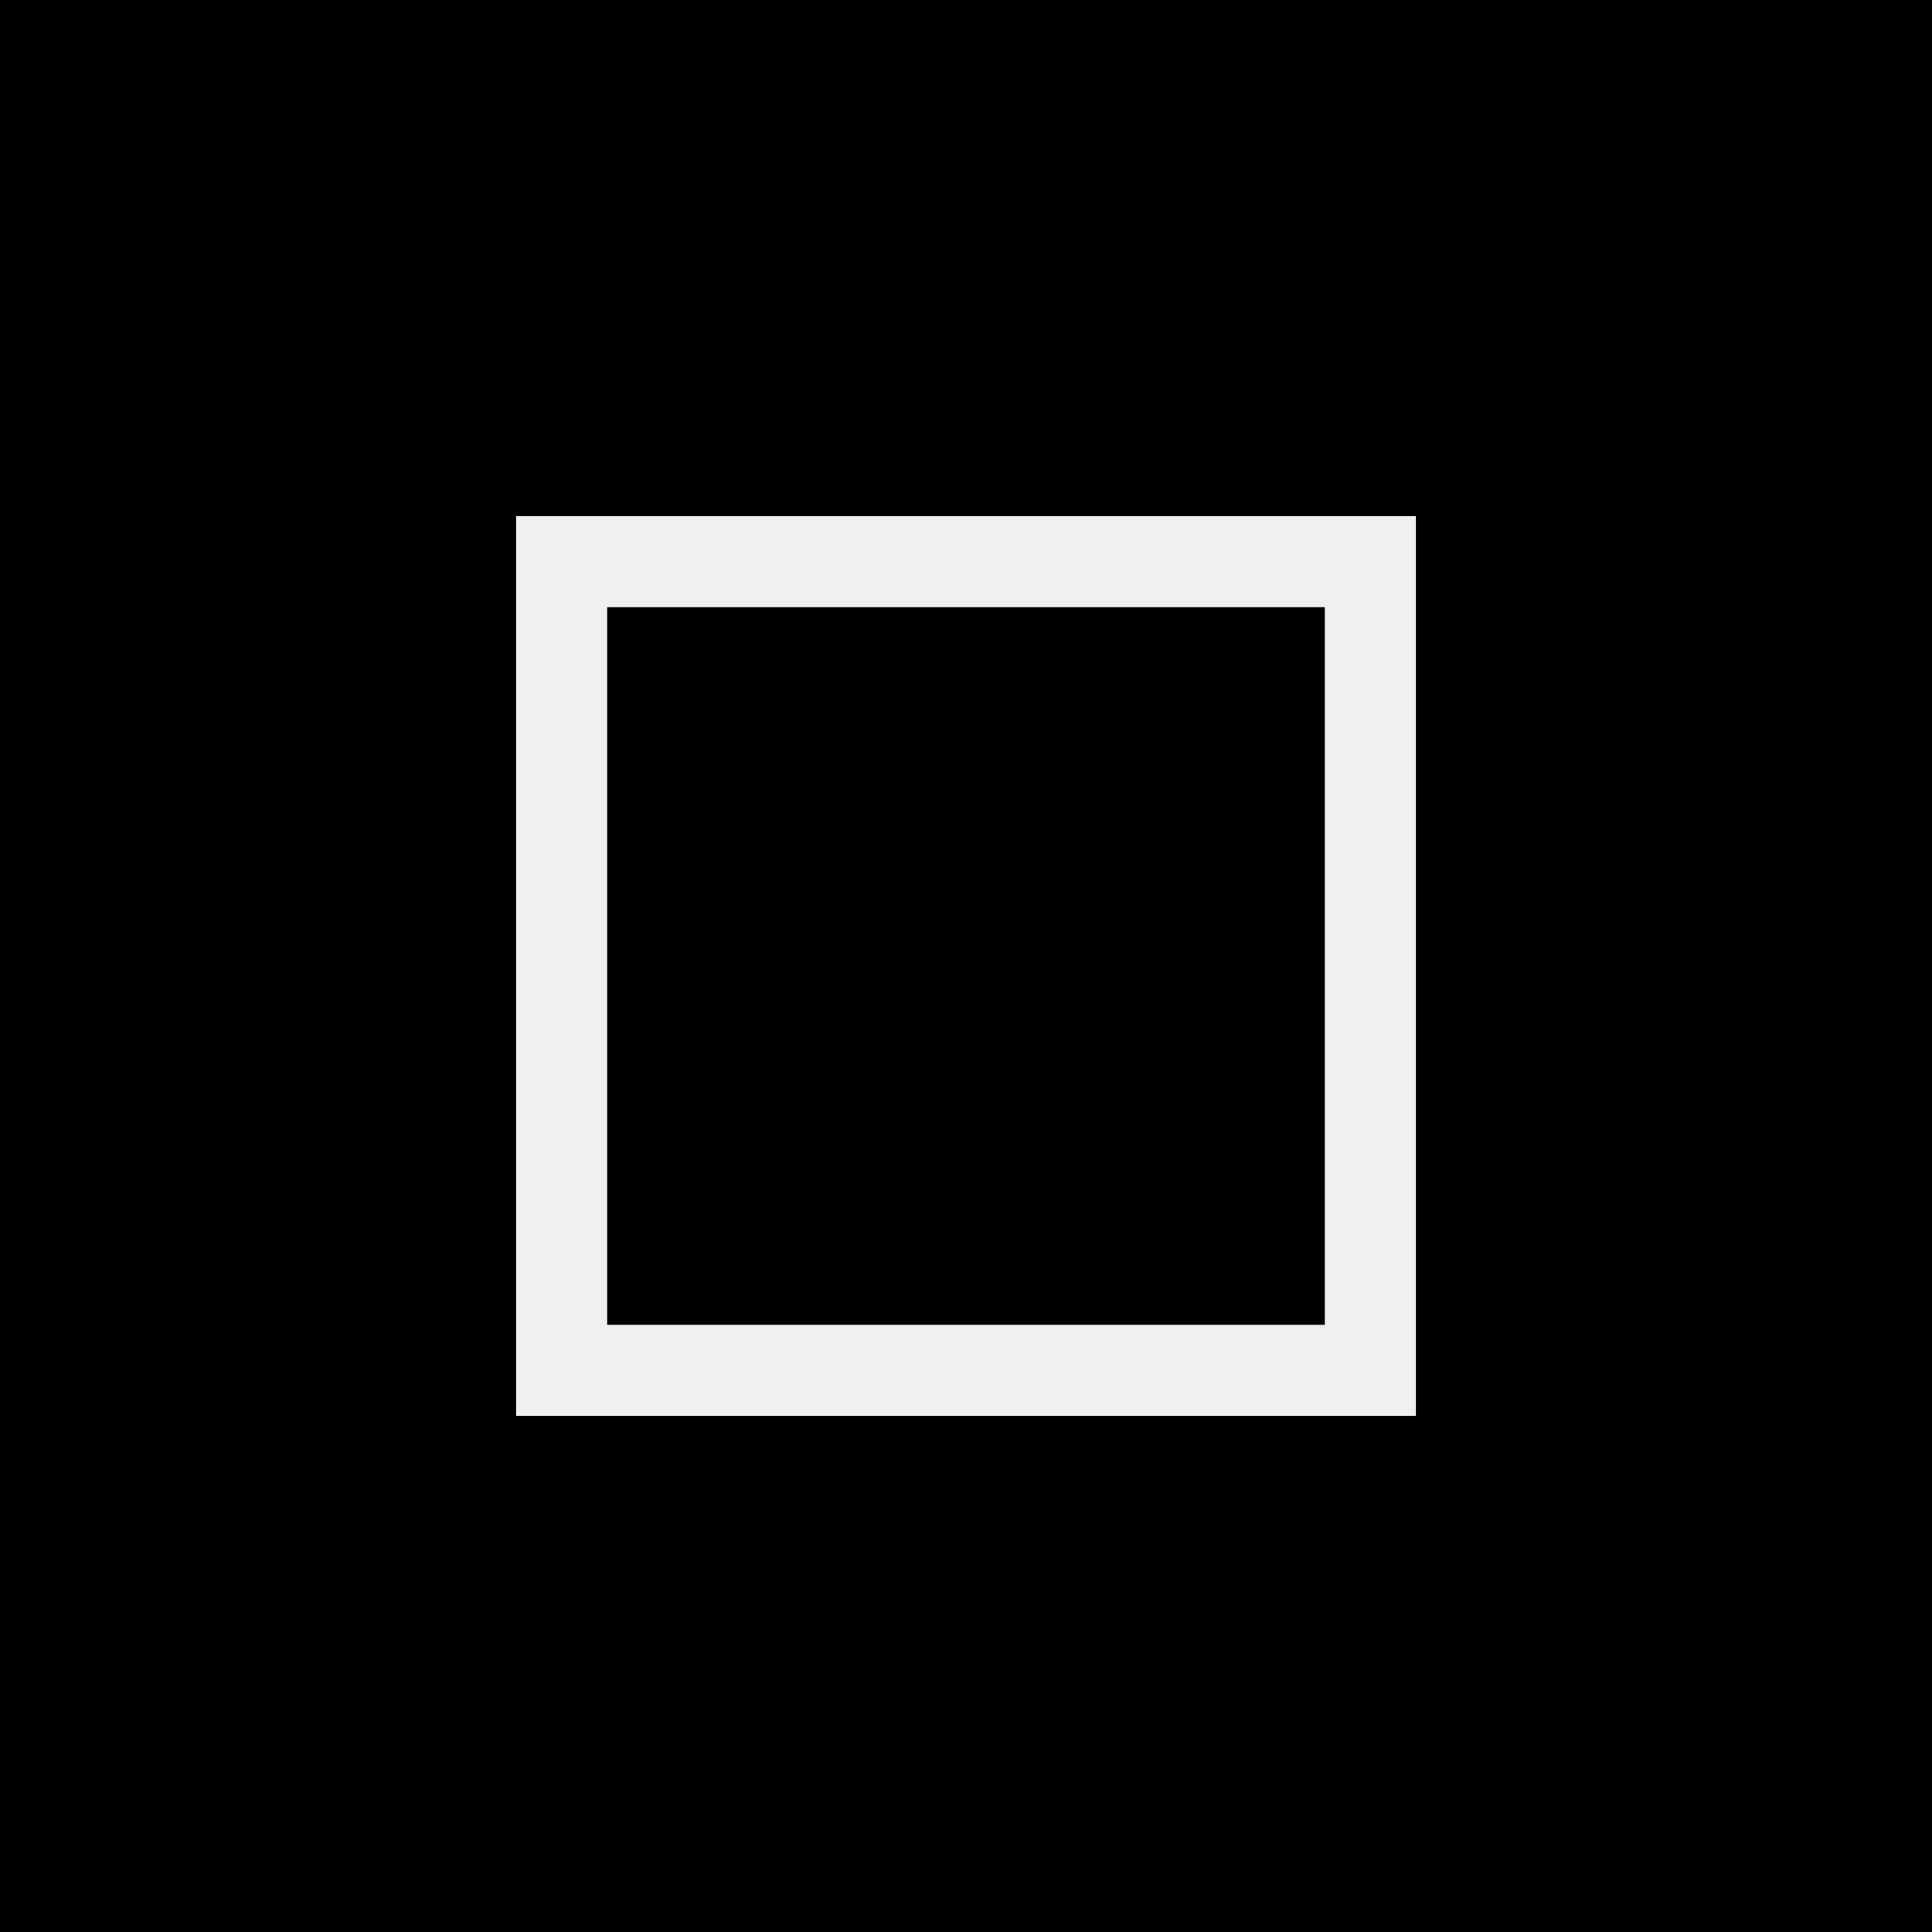
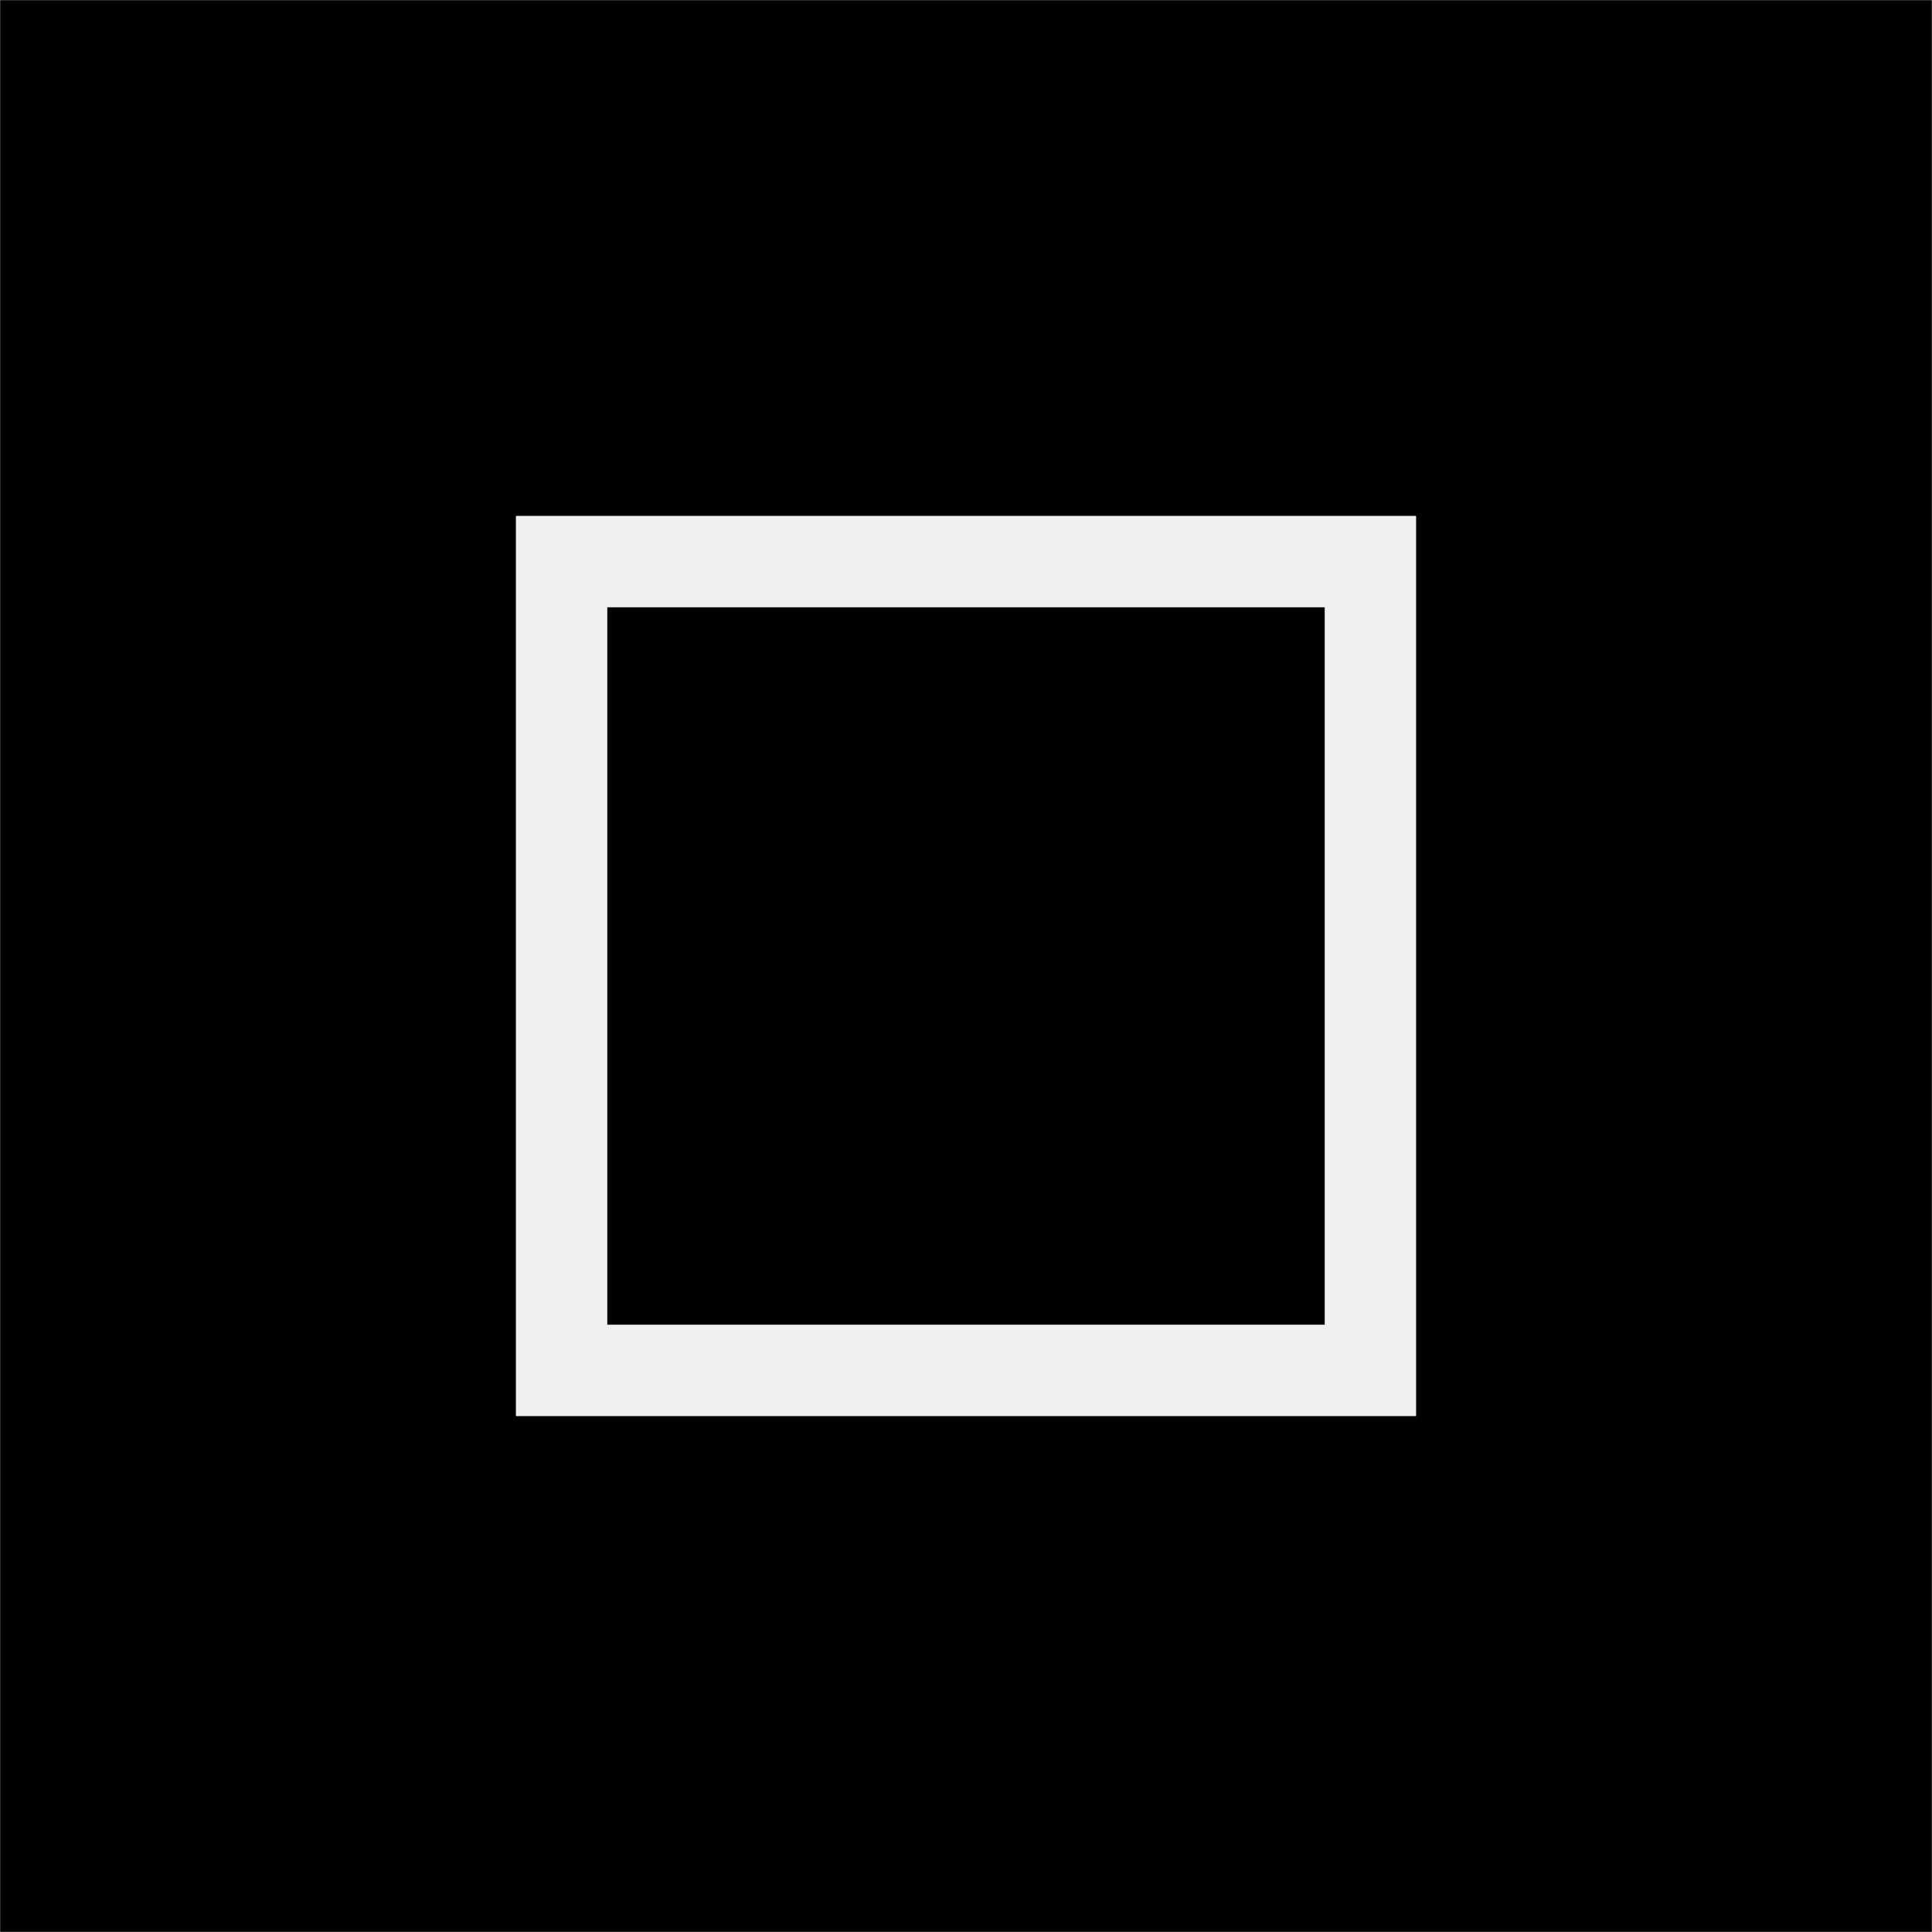
<svg xmlns="http://www.w3.org/2000/svg" version="1.0" width="700pt" height="700pt" viewBox="0 0 700 700" preserveAspectRatio="xMidYMid meet">
-   <g transform="translate(0,700) scale(0.1,-0.1)" fill="#000000" stroke="none">
+   <g transform="translate(0,700) scale(0.1,-0.1)" fill="#000000" stroke="#ffffff">
    <path d="M0 3500 l0 -3500 3500 0 3500 0 0 3500 0 3500 -3500 0 -3500 0 0 -3500z m5130 0 l0 -1630 -1630 0 -1630 0 0 1630 0 1630 1630 0 1630 0 0 -1630z" />
    <path d="M2200 3500 l0 -1300 1300 0 1300 0 0 1300 0 1300 -1300 0 -1300 0 0 -1300z" />
  </g>
</svg>
